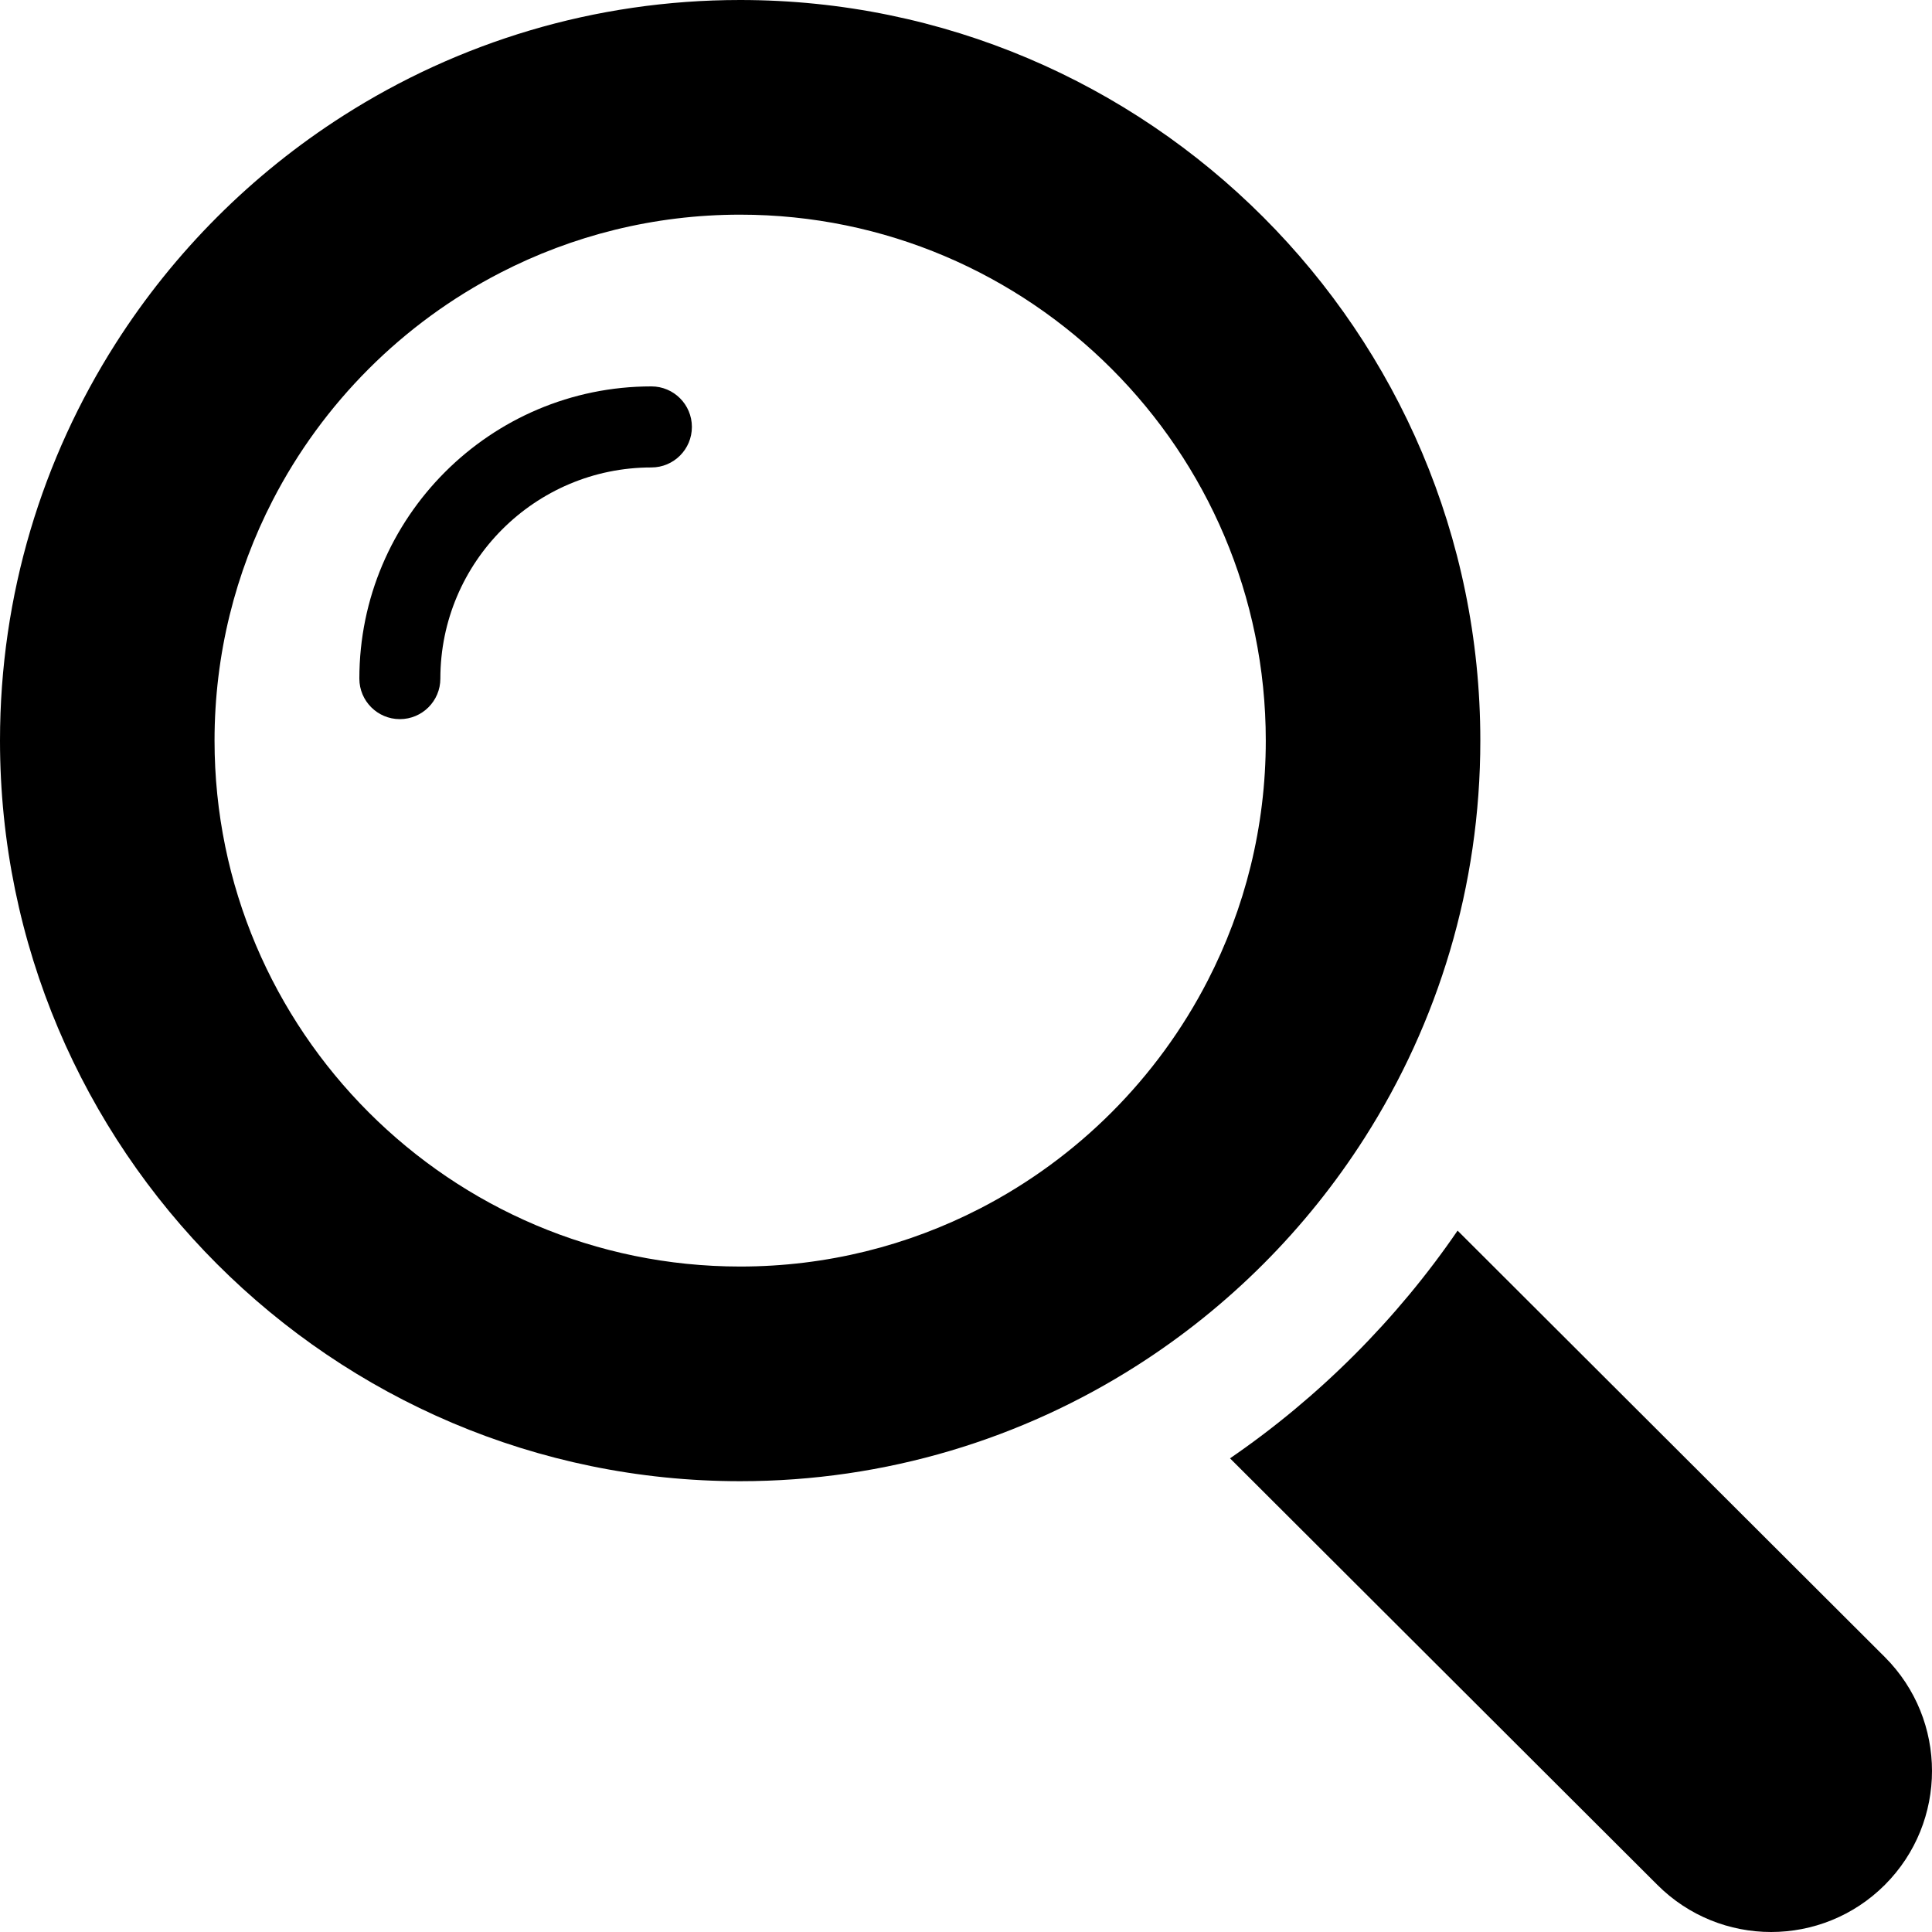
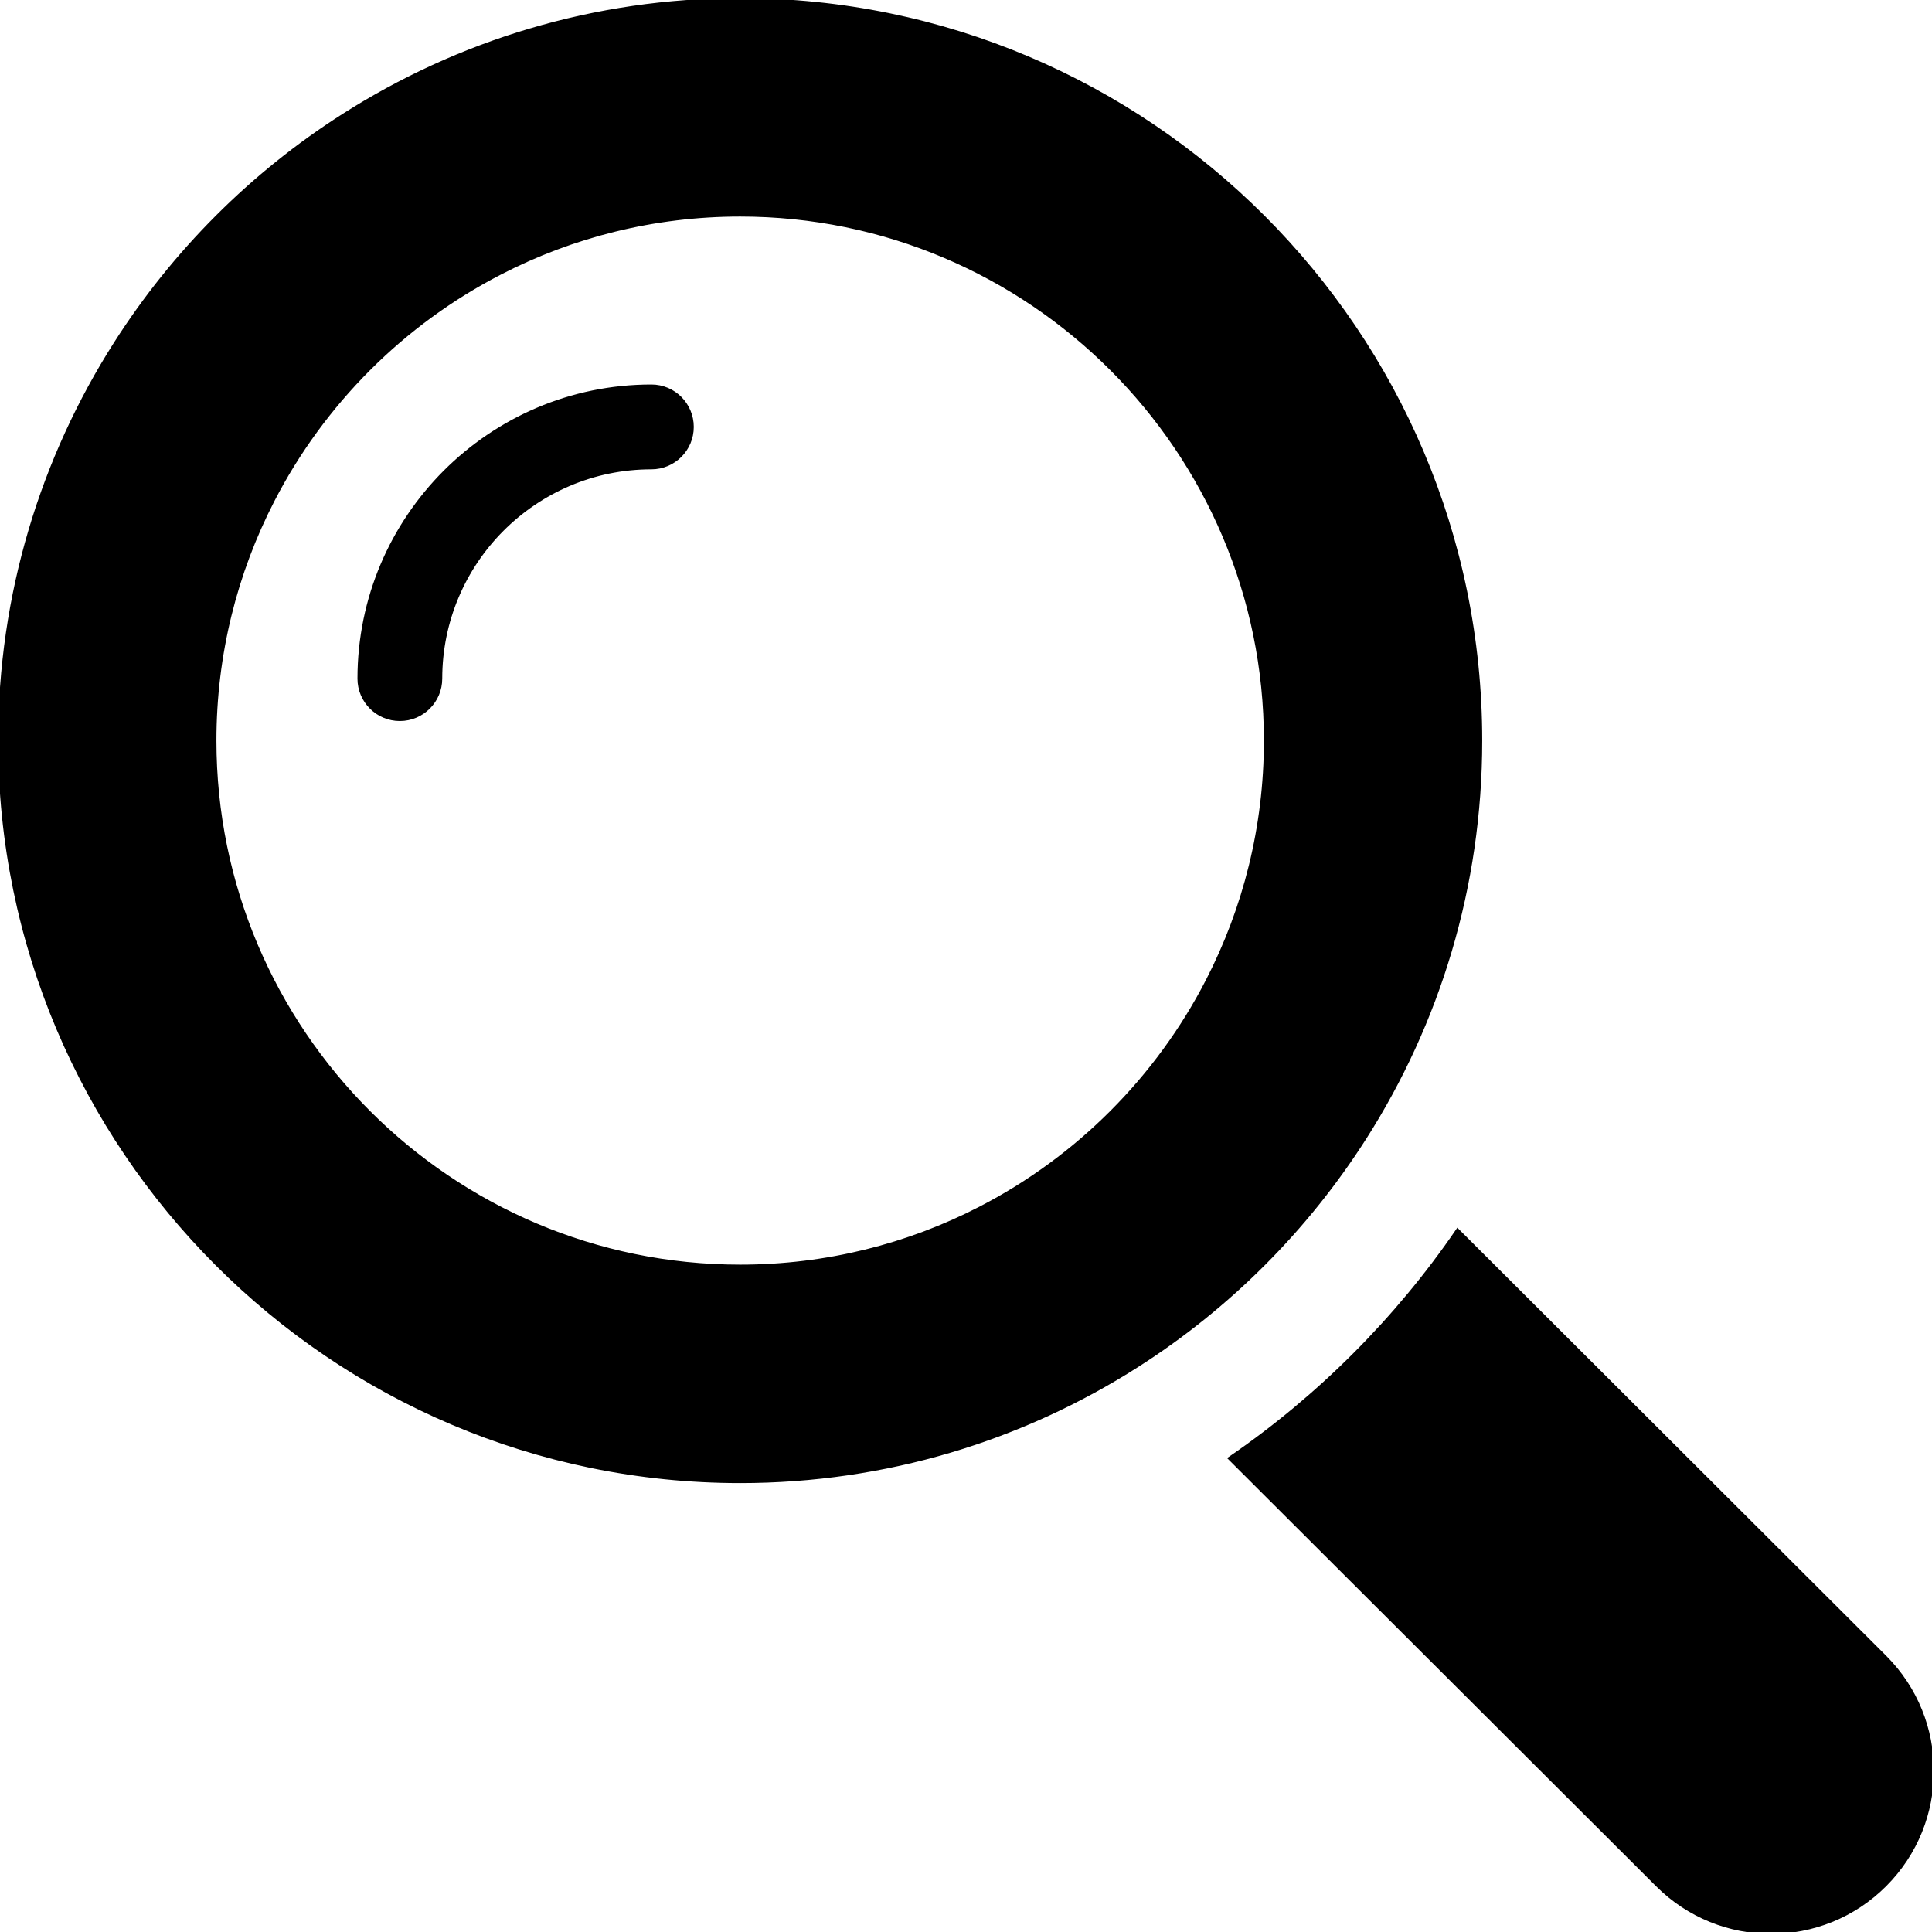
<svg xmlns="http://www.w3.org/2000/svg" height="800px" width="800px" version="1.1" id="_x32_" viewBox="0 0 512 512" xml:space="preserve">
-   <style type="text/css">
- 	.st0{fill:#000000;}
- </style>
  <g>
-     <path class="st0" d="M172.625,102.4c-42.674,0-77.392,34.739-77.392,77.438c0,5.932,4.806,10.74,10.733,10.74   c5.928,0,10.733-4.808,10.733-10.74c0-30.856,25.088-55.959,55.926-55.959c5.928,0,10.733-4.808,10.733-10.74   C183.358,107.208,178.553,102.4,172.625,102.4z" />
-     <path class="st0" d="M361.657,301.511c19.402-30.436,30.645-66.546,30.645-105.244C392.302,88.036,304.318,0,196.151,0   c-38.676,0-74.765,11.25-105.182,30.663C66.734,46.123,46.11,66.759,30.659,91.008C11.257,121.444,0,157.568,0,196.267   c0,108.217,87.998,196.266,196.151,196.266c38.676,0,74.779-11.264,105.197-30.677C325.582,346.396,346.206,325.76,361.657,301.511   z M259.758,320.242c-19.075,9.842-40.708,15.403-63.607,15.403c-76.797,0-139.296-62.535-139.296-139.378   c0-22.912,5.558-44.558,15.394-63.644c13.318-25.856,34.483-47.019,60.323-60.331c19.075-9.842,40.694-15.403,63.578-15.403   c76.812,0,139.296,62.521,139.296,139.378c0,22.898-5.558,44.53-15.394,63.616C306.749,285.739,285.598,306.916,259.758,320.242z" />
-     <path class="st0" d="M499.516,439.154L386.275,326.13c-16.119,23.552-36.771,44.202-60.309,60.345l113.241,113.024   c8.329,8.334,19.246,12.501,30.148,12.501c10.916,0,21.833-4.167,30.162-12.501C516.161,482.83,516.161,455.822,499.516,439.154z" />
+     <path fill="currentColor" stroke="currentColor" d="M172.625,102.4c-42.674,0-77.392,34.739-77.392,77.438c0,5.932,4.806,10.74,10.733,10.74   c5.928,0,10.733-4.808,10.733-10.74c0-30.856,25.088-55.959,55.926-55.959c5.928,0,10.733-4.808,10.733-10.74   C183.358,107.208,178.553,102.4,172.625,102.4z" />
+     <path fill="currentColor" stroke="currentColor" d="M361.657,301.511c19.402-30.436,30.645-66.546,30.645-105.244C392.302,88.036,304.318,0,196.151,0   c-38.676,0-74.765,11.25-105.182,30.663C66.734,46.123,46.11,66.759,30.659,91.008C11.257,121.444,0,157.568,0,196.267   c0,108.217,87.998,196.266,196.151,196.266c38.676,0,74.779-11.264,105.197-30.677C325.582,346.396,346.206,325.76,361.657,301.511   z M259.758,320.242c-19.075,9.842-40.708,15.403-63.607,15.403c-76.797,0-139.296-62.535-139.296-139.378   c0-22.912,5.558-44.558,15.394-63.644c13.318-25.856,34.483-47.019,60.323-60.331c19.075-9.842,40.694-15.403,63.578-15.403   c76.812,0,139.296,62.521,139.296,139.378c0,22.898-5.558,44.53-15.394,63.616C306.749,285.739,285.598,306.916,259.758,320.242z" />
+     <path fill="currentColor" stroke="currentColor" d="M499.516,439.154L386.275,326.13c-16.119,23.552-36.771,44.202-60.309,60.345l113.241,113.024   c8.329,8.334,19.246,12.501,30.148,12.501c10.916,0,21.833-4.167,30.162-12.501C516.161,482.83,516.161,455.822,499.516,439.154z" />
  </g>
</svg>
